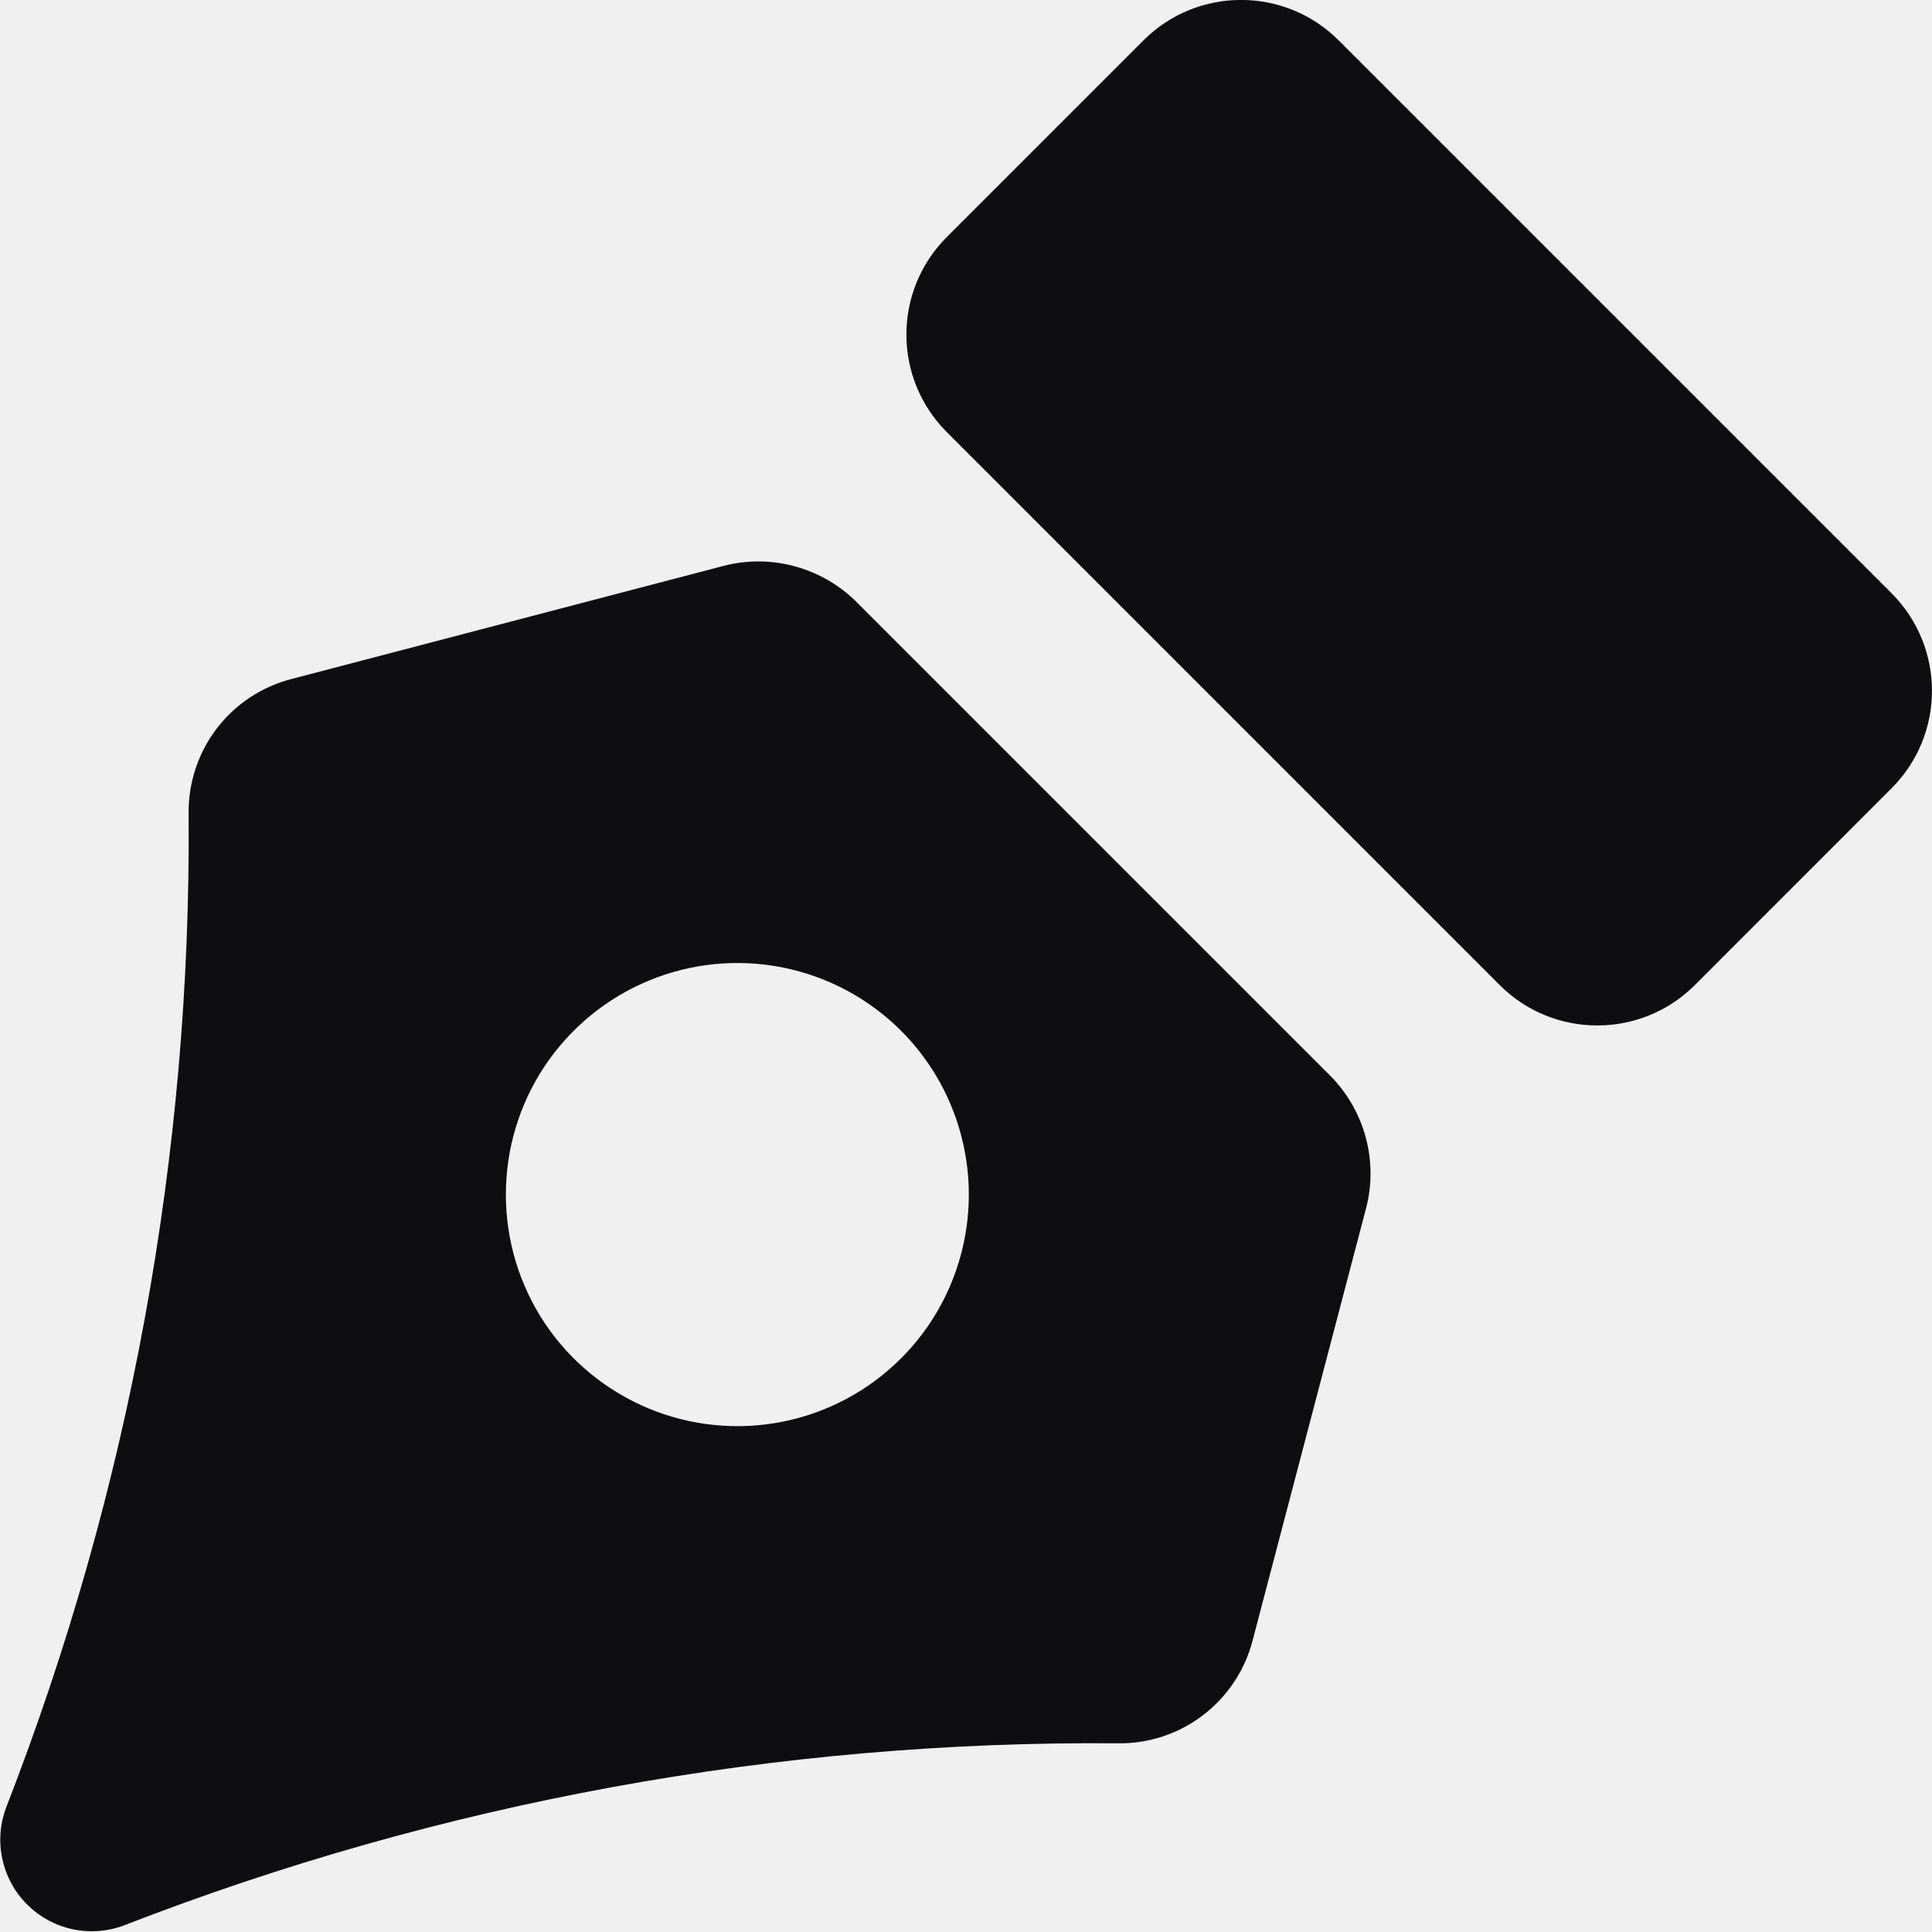
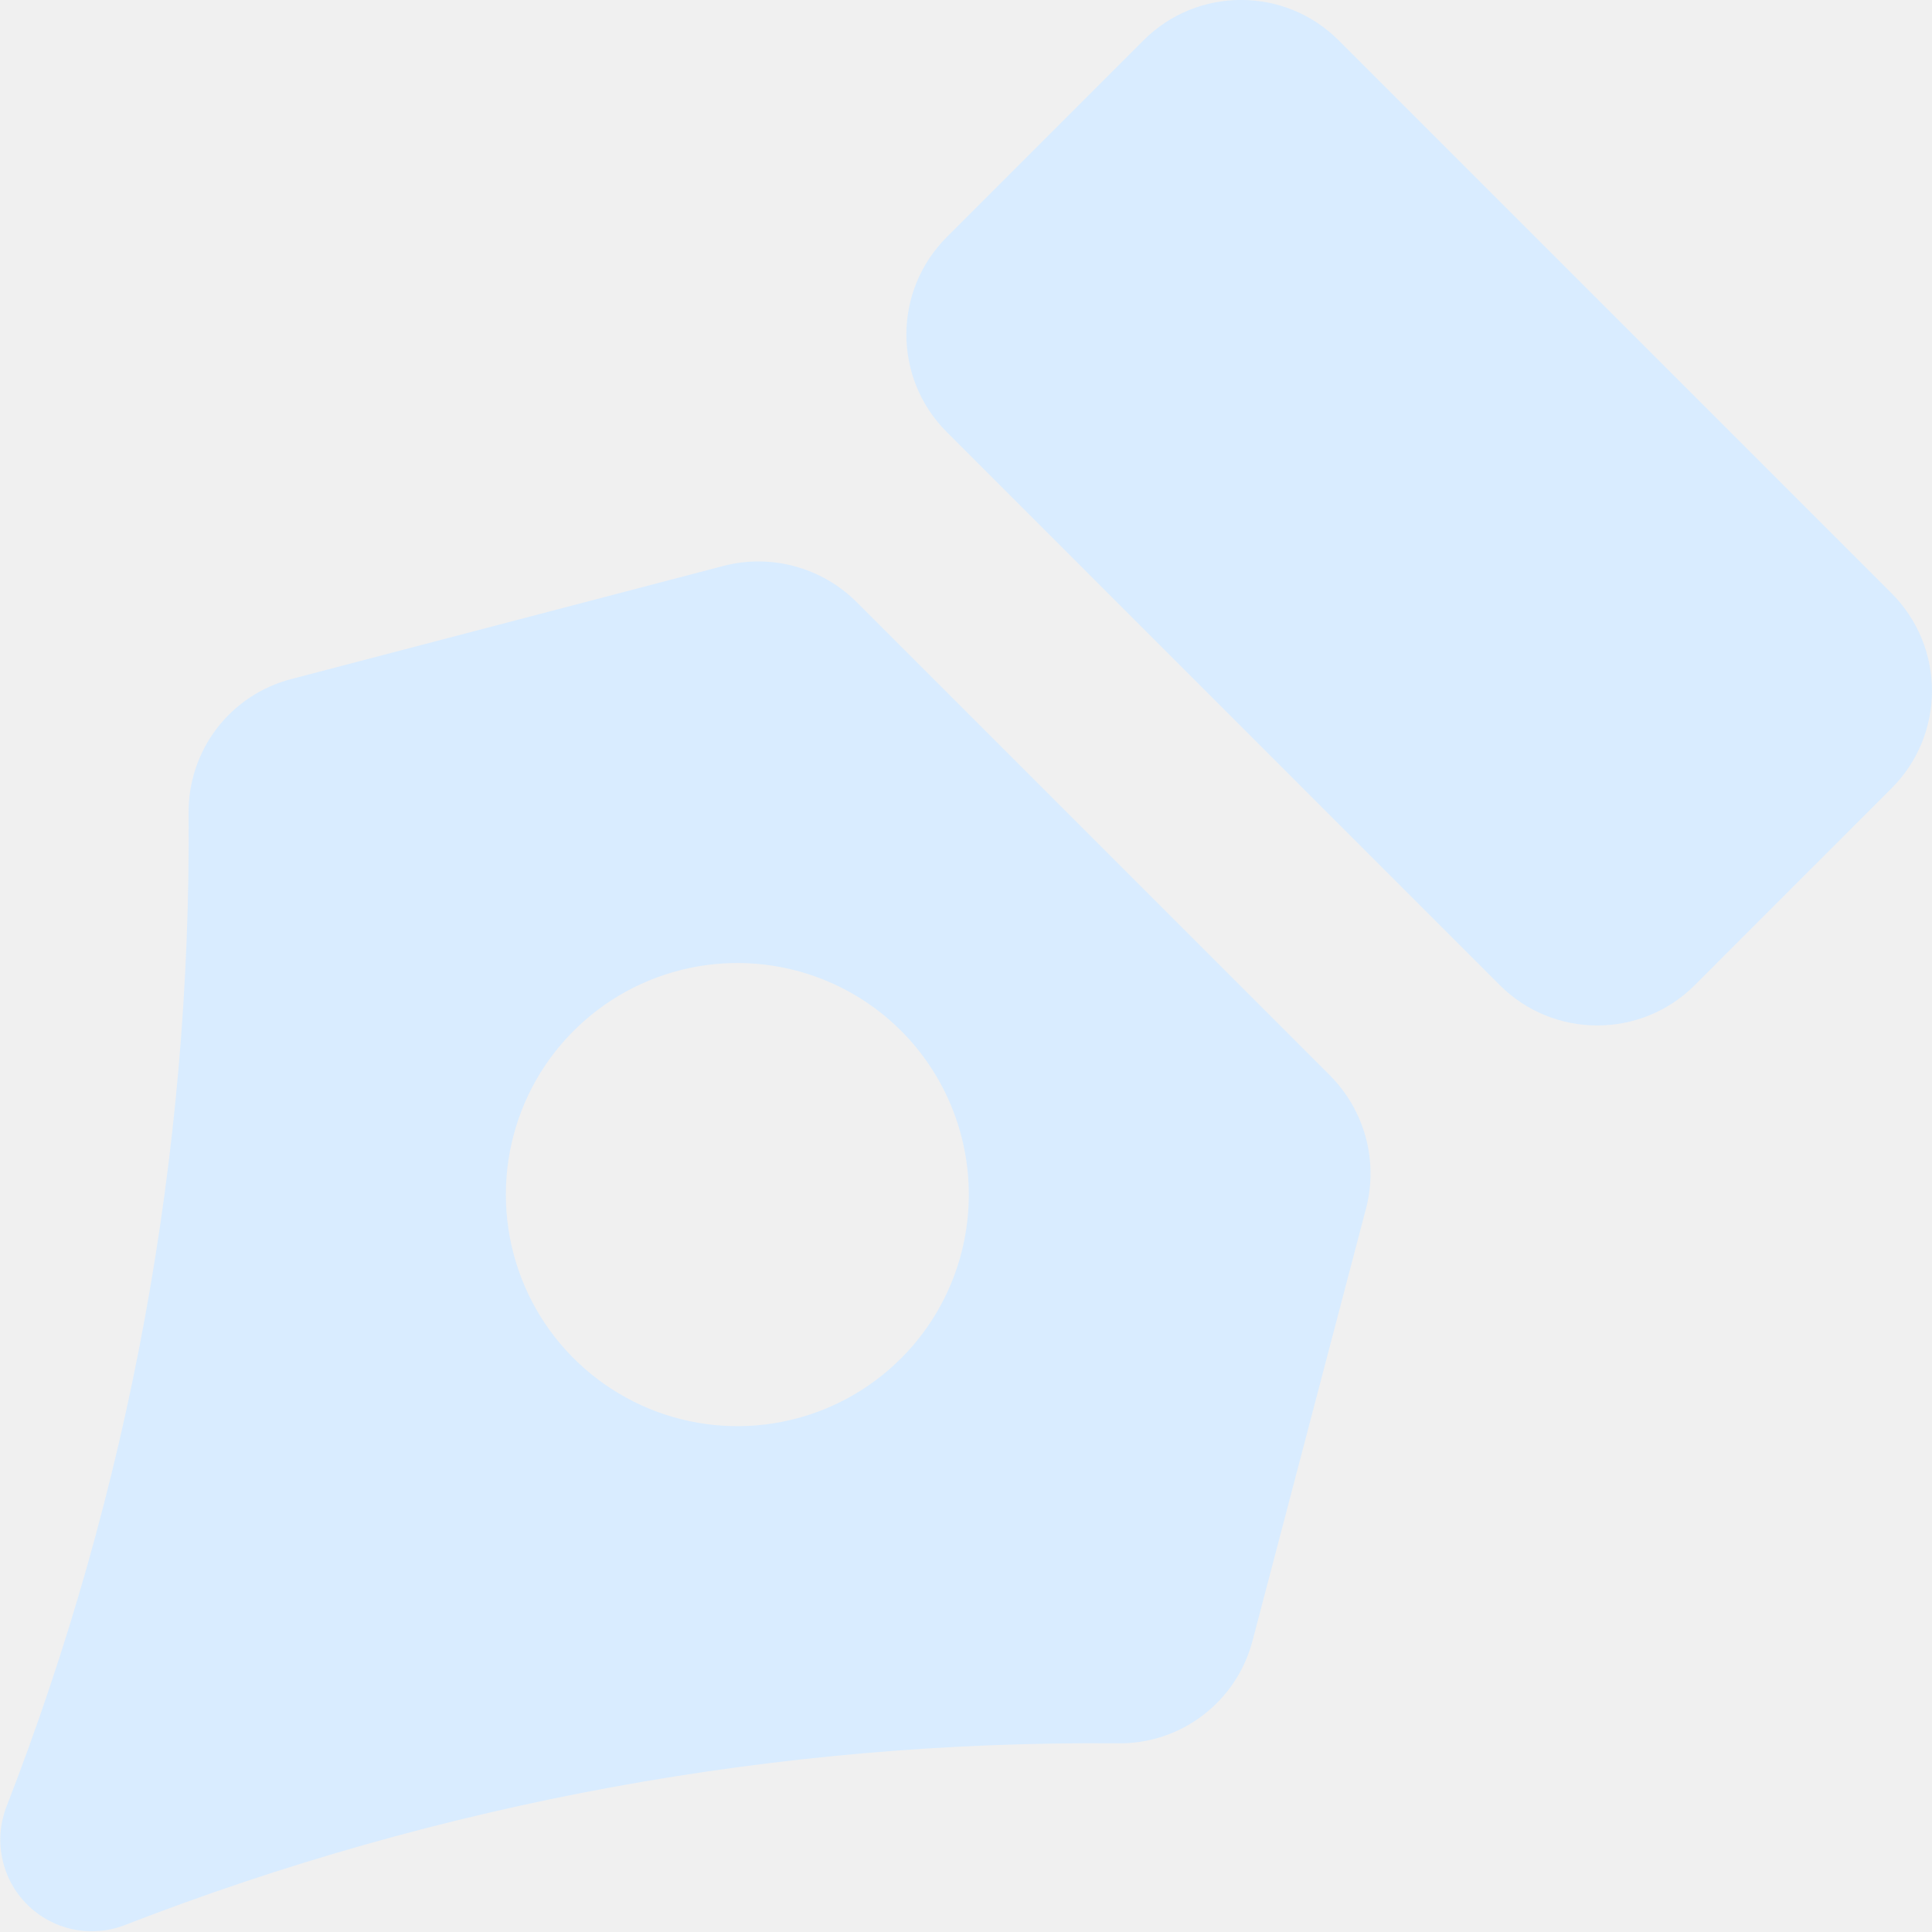
<svg xmlns="http://www.w3.org/2000/svg" width="24" height="24" viewBox="0 0 24 24" fill="none">
  <g clip-path="url(#clip0_7405_139)">
-     <path d="M16.521 13.359L10.641 7.479C10.429 7.268 10.166 7.115 9.877 7.036C9.589 6.957 9.285 6.954 8.995 7.028L3.624 8.434C3.253 8.529 2.926 8.745 2.693 9.049C2.461 9.353 2.338 9.726 2.343 10.109C2.377 14.331 1.607 18.522 0.075 22.457C-0.001 22.661 -0.017 22.883 0.03 23.096C0.076 23.309 0.182 23.504 0.337 23.658C0.491 23.812 0.686 23.919 0.899 23.965C1.112 24.011 1.334 23.995 1.538 23.919C5.473 22.389 9.664 21.621 13.886 21.656C14.268 21.662 14.641 21.539 14.945 21.306C15.249 21.074 15.466 20.746 15.561 20.376L16.971 15.005C17.046 14.715 17.043 14.411 16.964 14.122C16.885 13.834 16.732 13.571 16.521 13.359ZM11.194 16.873C10.792 17.276 10.279 17.55 9.721 17.661C9.163 17.772 8.585 17.715 8.059 17.497C7.534 17.279 7.085 16.911 6.768 16.438C6.452 15.964 6.284 15.408 6.284 14.839C6.284 14.271 6.452 13.714 6.768 13.241C7.085 12.768 7.534 12.399 8.059 12.182C8.585 11.964 9.163 11.907 9.721 12.018C10.279 12.129 10.792 12.403 11.194 12.805C11.733 13.345 12.035 14.077 12.035 14.839C12.035 15.602 11.733 16.334 11.194 16.873Z" fill="#0E0E10" />
-     <path d="M23.497 7.369L16.629 0.501C15.96 -0.168 14.874 -0.168 14.205 0.501L11.762 2.944C11.092 3.614 11.092 4.699 11.762 5.368L18.63 12.237C19.299 12.906 20.385 12.906 21.054 12.237L23.497 9.793C24.167 9.124 24.167 8.039 23.497 7.369Z" fill="#0E0E10" />
+     <path d="M16.521 13.359L10.641 7.479C10.429 7.268 10.166 7.115 9.877 7.036C9.589 6.957 9.285 6.954 8.995 7.028L3.624 8.434C3.253 8.529 2.926 8.745 2.693 9.049C2.461 9.353 2.338 9.726 2.343 10.109C2.377 14.331 1.607 18.522 0.075 22.457C-0.001 22.661 -0.017 22.883 0.03 23.096C0.076 23.309 0.182 23.504 0.337 23.658C0.491 23.812 0.686 23.919 0.899 23.965C1.112 24.011 1.334 23.995 1.538 23.919C5.473 22.389 9.664 21.621 13.886 21.656C14.268 21.662 14.641 21.539 14.945 21.306C15.249 21.074 15.466 20.746 15.561 20.376L16.971 15.005C17.046 14.715 17.043 14.411 16.964 14.122C16.885 13.834 16.732 13.571 16.521 13.359ZM11.194 16.873C10.792 17.276 10.279 17.55 9.721 17.661C9.163 17.772 8.585 17.715 8.059 17.497C7.534 17.279 7.085 16.911 6.768 16.438C6.452 15.964 6.284 15.408 6.284 14.839C6.284 14.271 6.452 13.714 6.768 13.241C7.085 12.768 7.534 12.399 8.059 12.182C8.585 11.964 9.163 11.907 9.721 12.018C10.279 12.129 10.792 12.403 11.194 12.805C11.733 13.345 12.035 14.077 12.035 14.839C12.035 15.602 11.733 16.334 11.194 16.873Z" fill="#d9ecff" />
+     <path d="M23.497 7.369L16.629 0.501C15.96 -0.168 14.874 -0.168 14.205 0.501L11.762 2.944C11.092 3.614 11.092 4.699 11.762 5.368L18.63 12.237C19.299 12.906 20.385 12.906 21.054 12.237L23.497 9.793C24.167 9.124 24.167 8.039 23.497 7.369Z" fill="#d9ecff" />
  </g>
  <defs>
    <clipPath id="clip0_7405_139">
      <rect width="24" height="24" fill="white" />
    </clipPath>
  </defs>
</svg>
